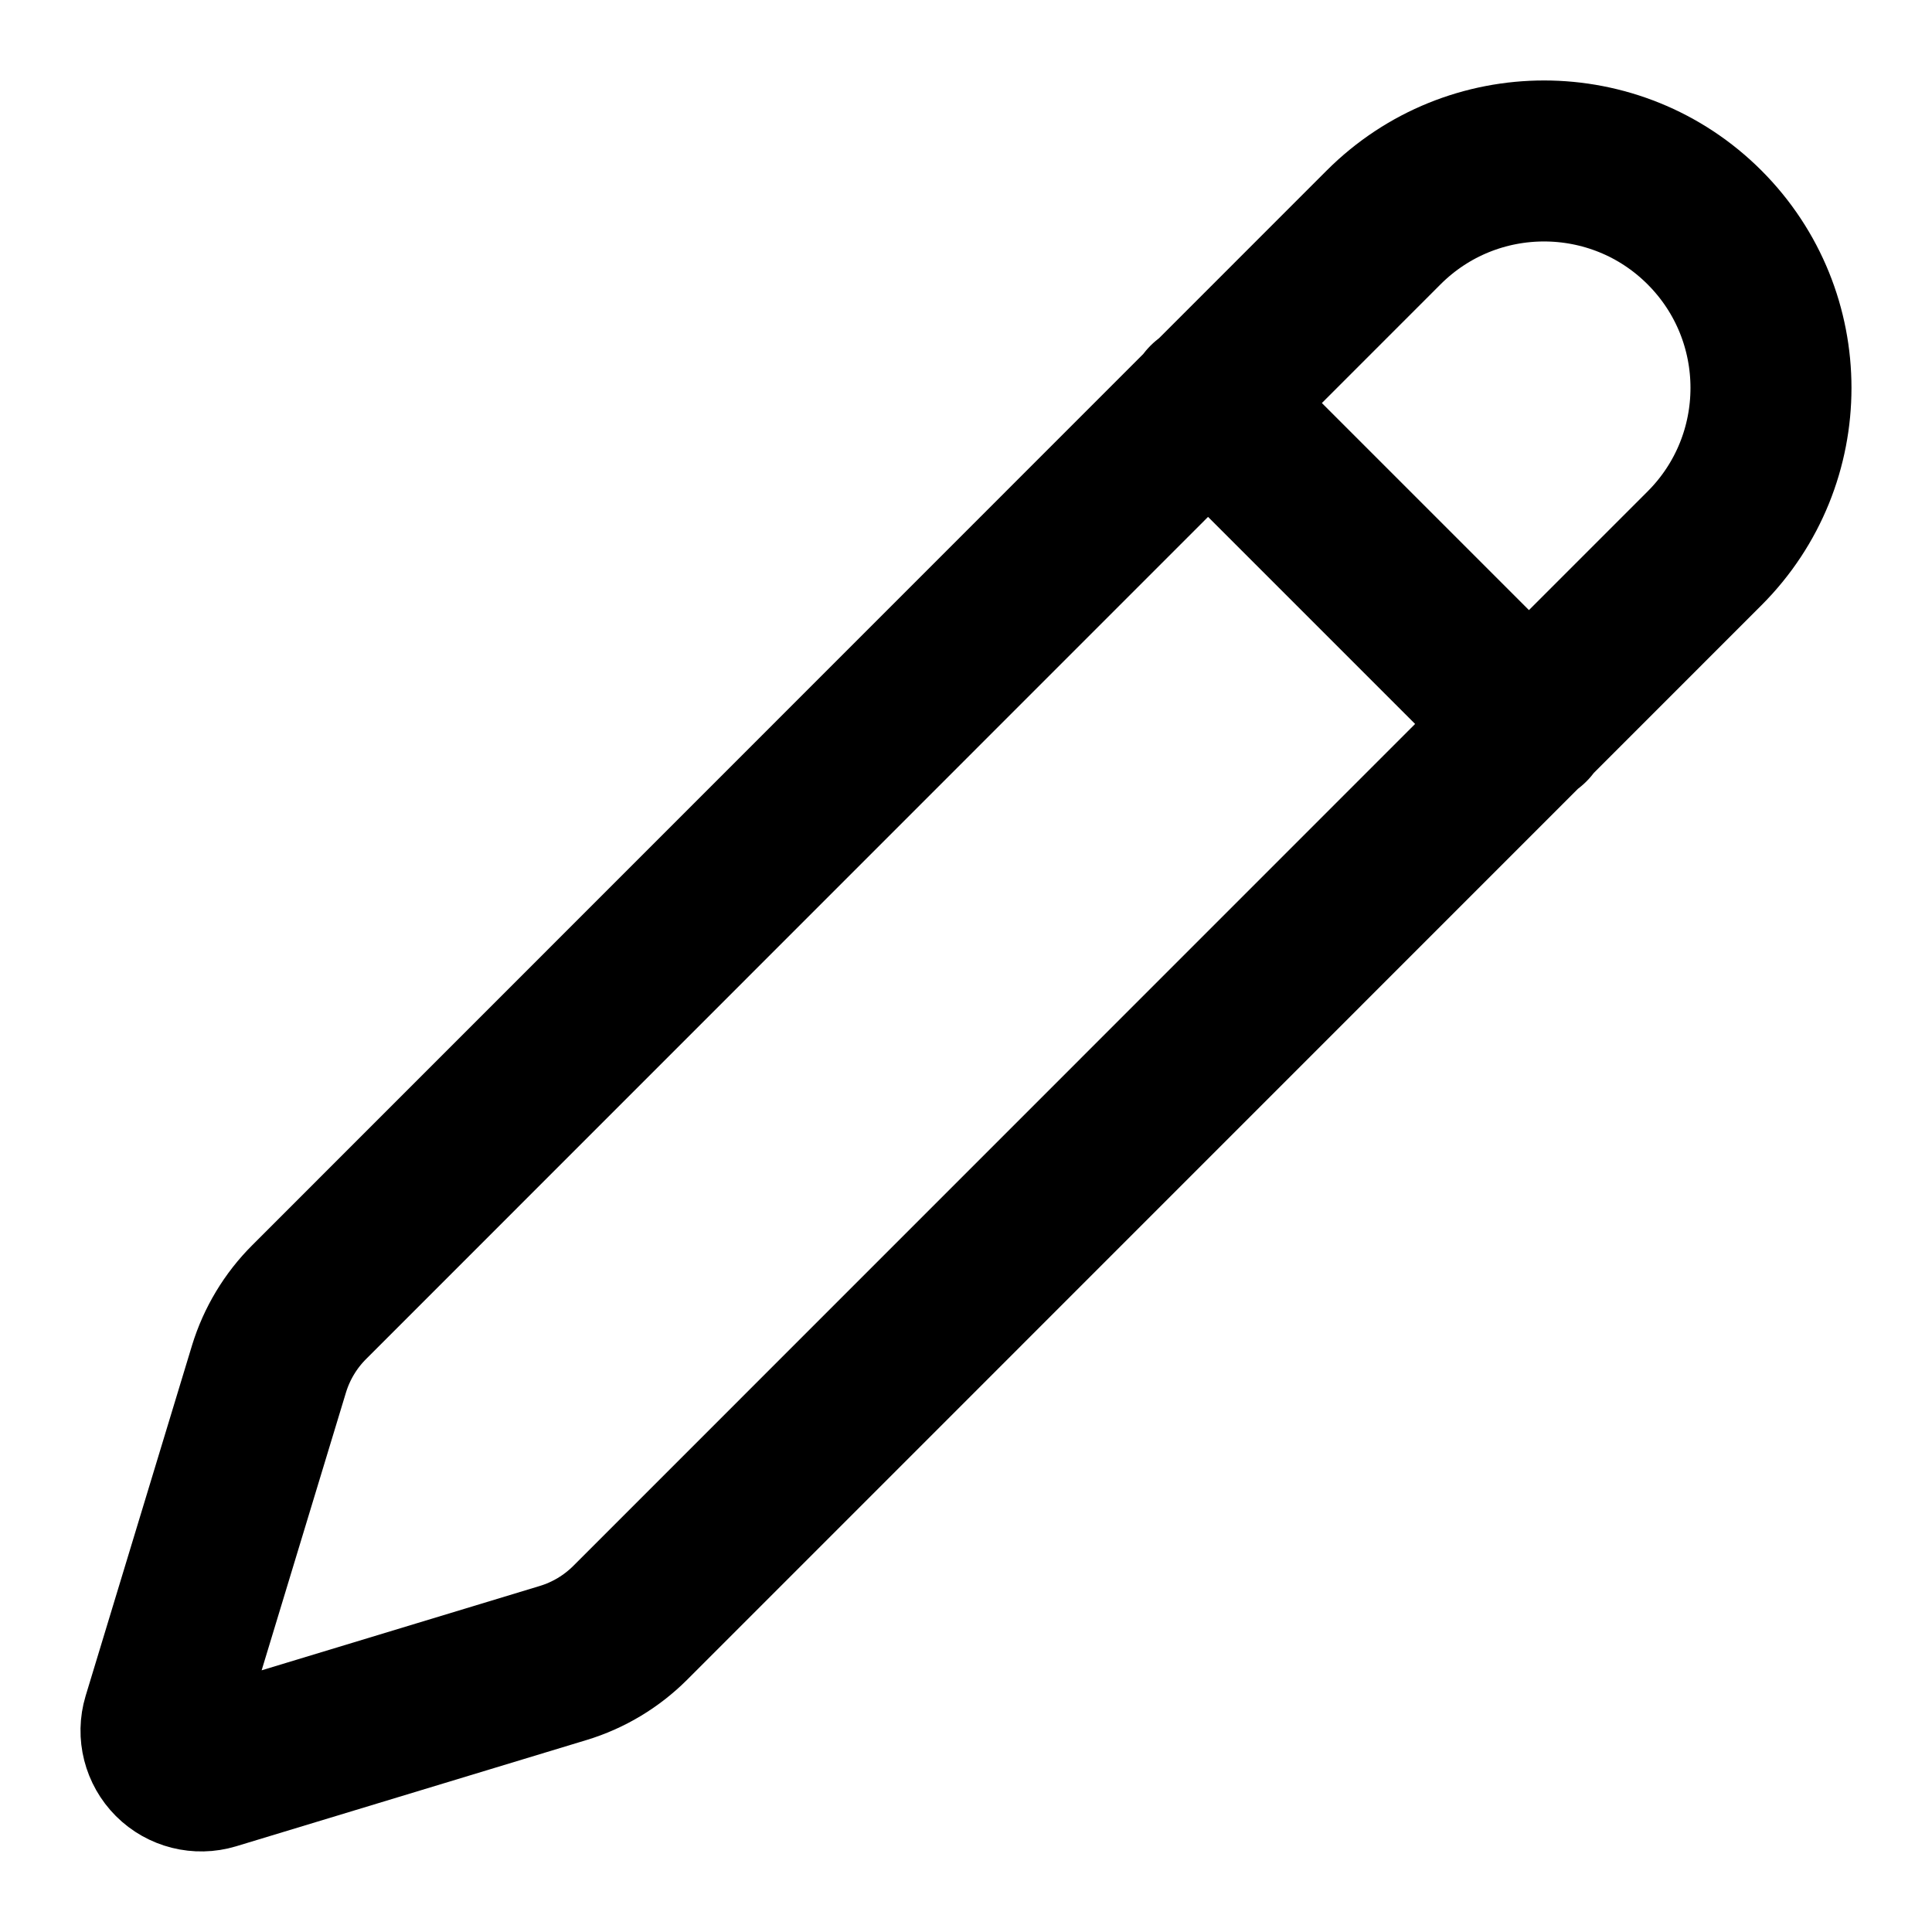
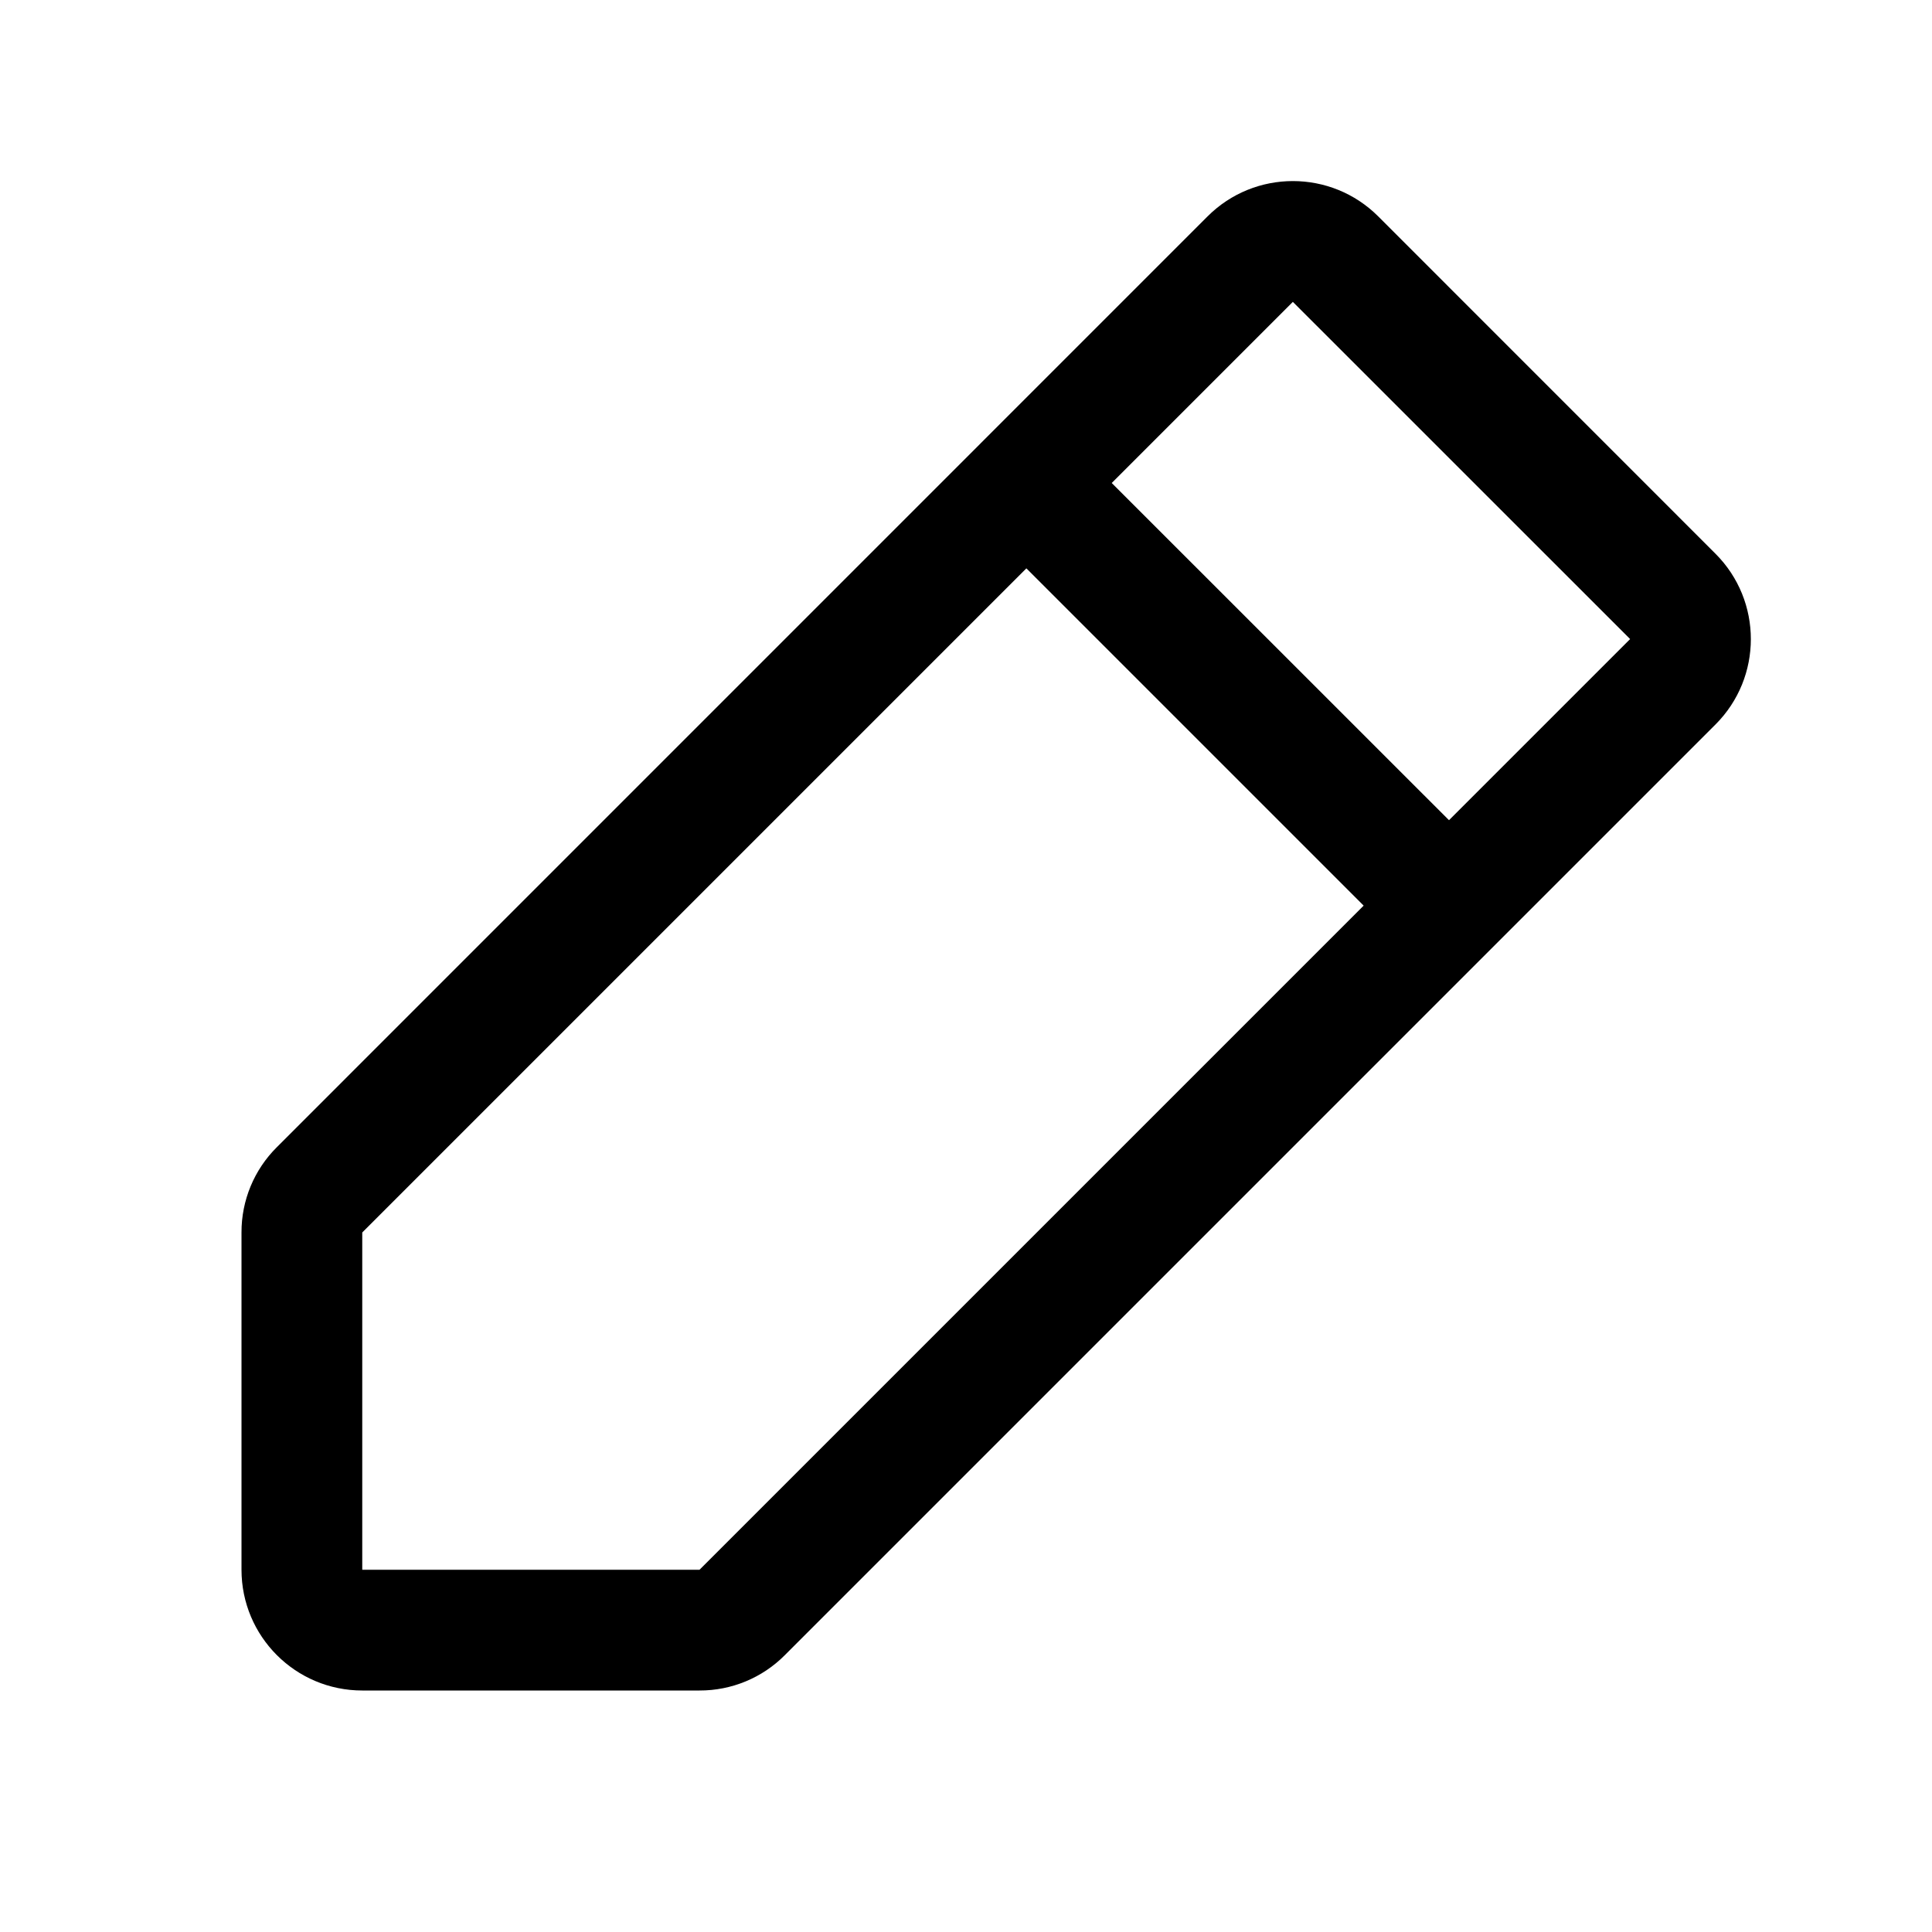
- <svg xmlns="http://www.w3.org/2000/svg" width="24" height="24" viewBox="0 0 24 24" fill="none" stroke="currentColor" stroke-width="2" stroke-linecap="round" stroke-linejoin="round">
-   <path d="M21.174 6.812C22.275 5.711 22.275 3.926 21.174 2.825C20.074 1.725 18.289 1.724 17.188 2.825L3.842 16.174C3.61 16.405 3.438 16.691 3.342 17.004L2.021 21.356C1.968 21.532 2.017 21.723 2.147 21.853C2.277 21.983 2.468 22.031 2.644 21.978L6.997 20.658C7.31 20.563 7.595 20.392 7.827 20.161ZM15 5L19 9" />
+ <svg xmlns="http://www.w3.org/2000/svg" viewBox="0 0 256 256" fill="currentColor">
+   <path d="M227.31,73.37,182.63,28.68a16,16,0,0,0-22.63,0L36.69,152A15.86,15.86,0,0,0,32,163.31V208a16,16,0,0,0,16,16H92.69A15.86,15.86,0,0,0,104,219.31L227.31,96a16,16,0,0,0,0-22.63ZM92.69,208H48V163.31l88-88L180.69,120ZM192,108.68,147.31,64l24-24L216,84.68Z" />
</svg>
